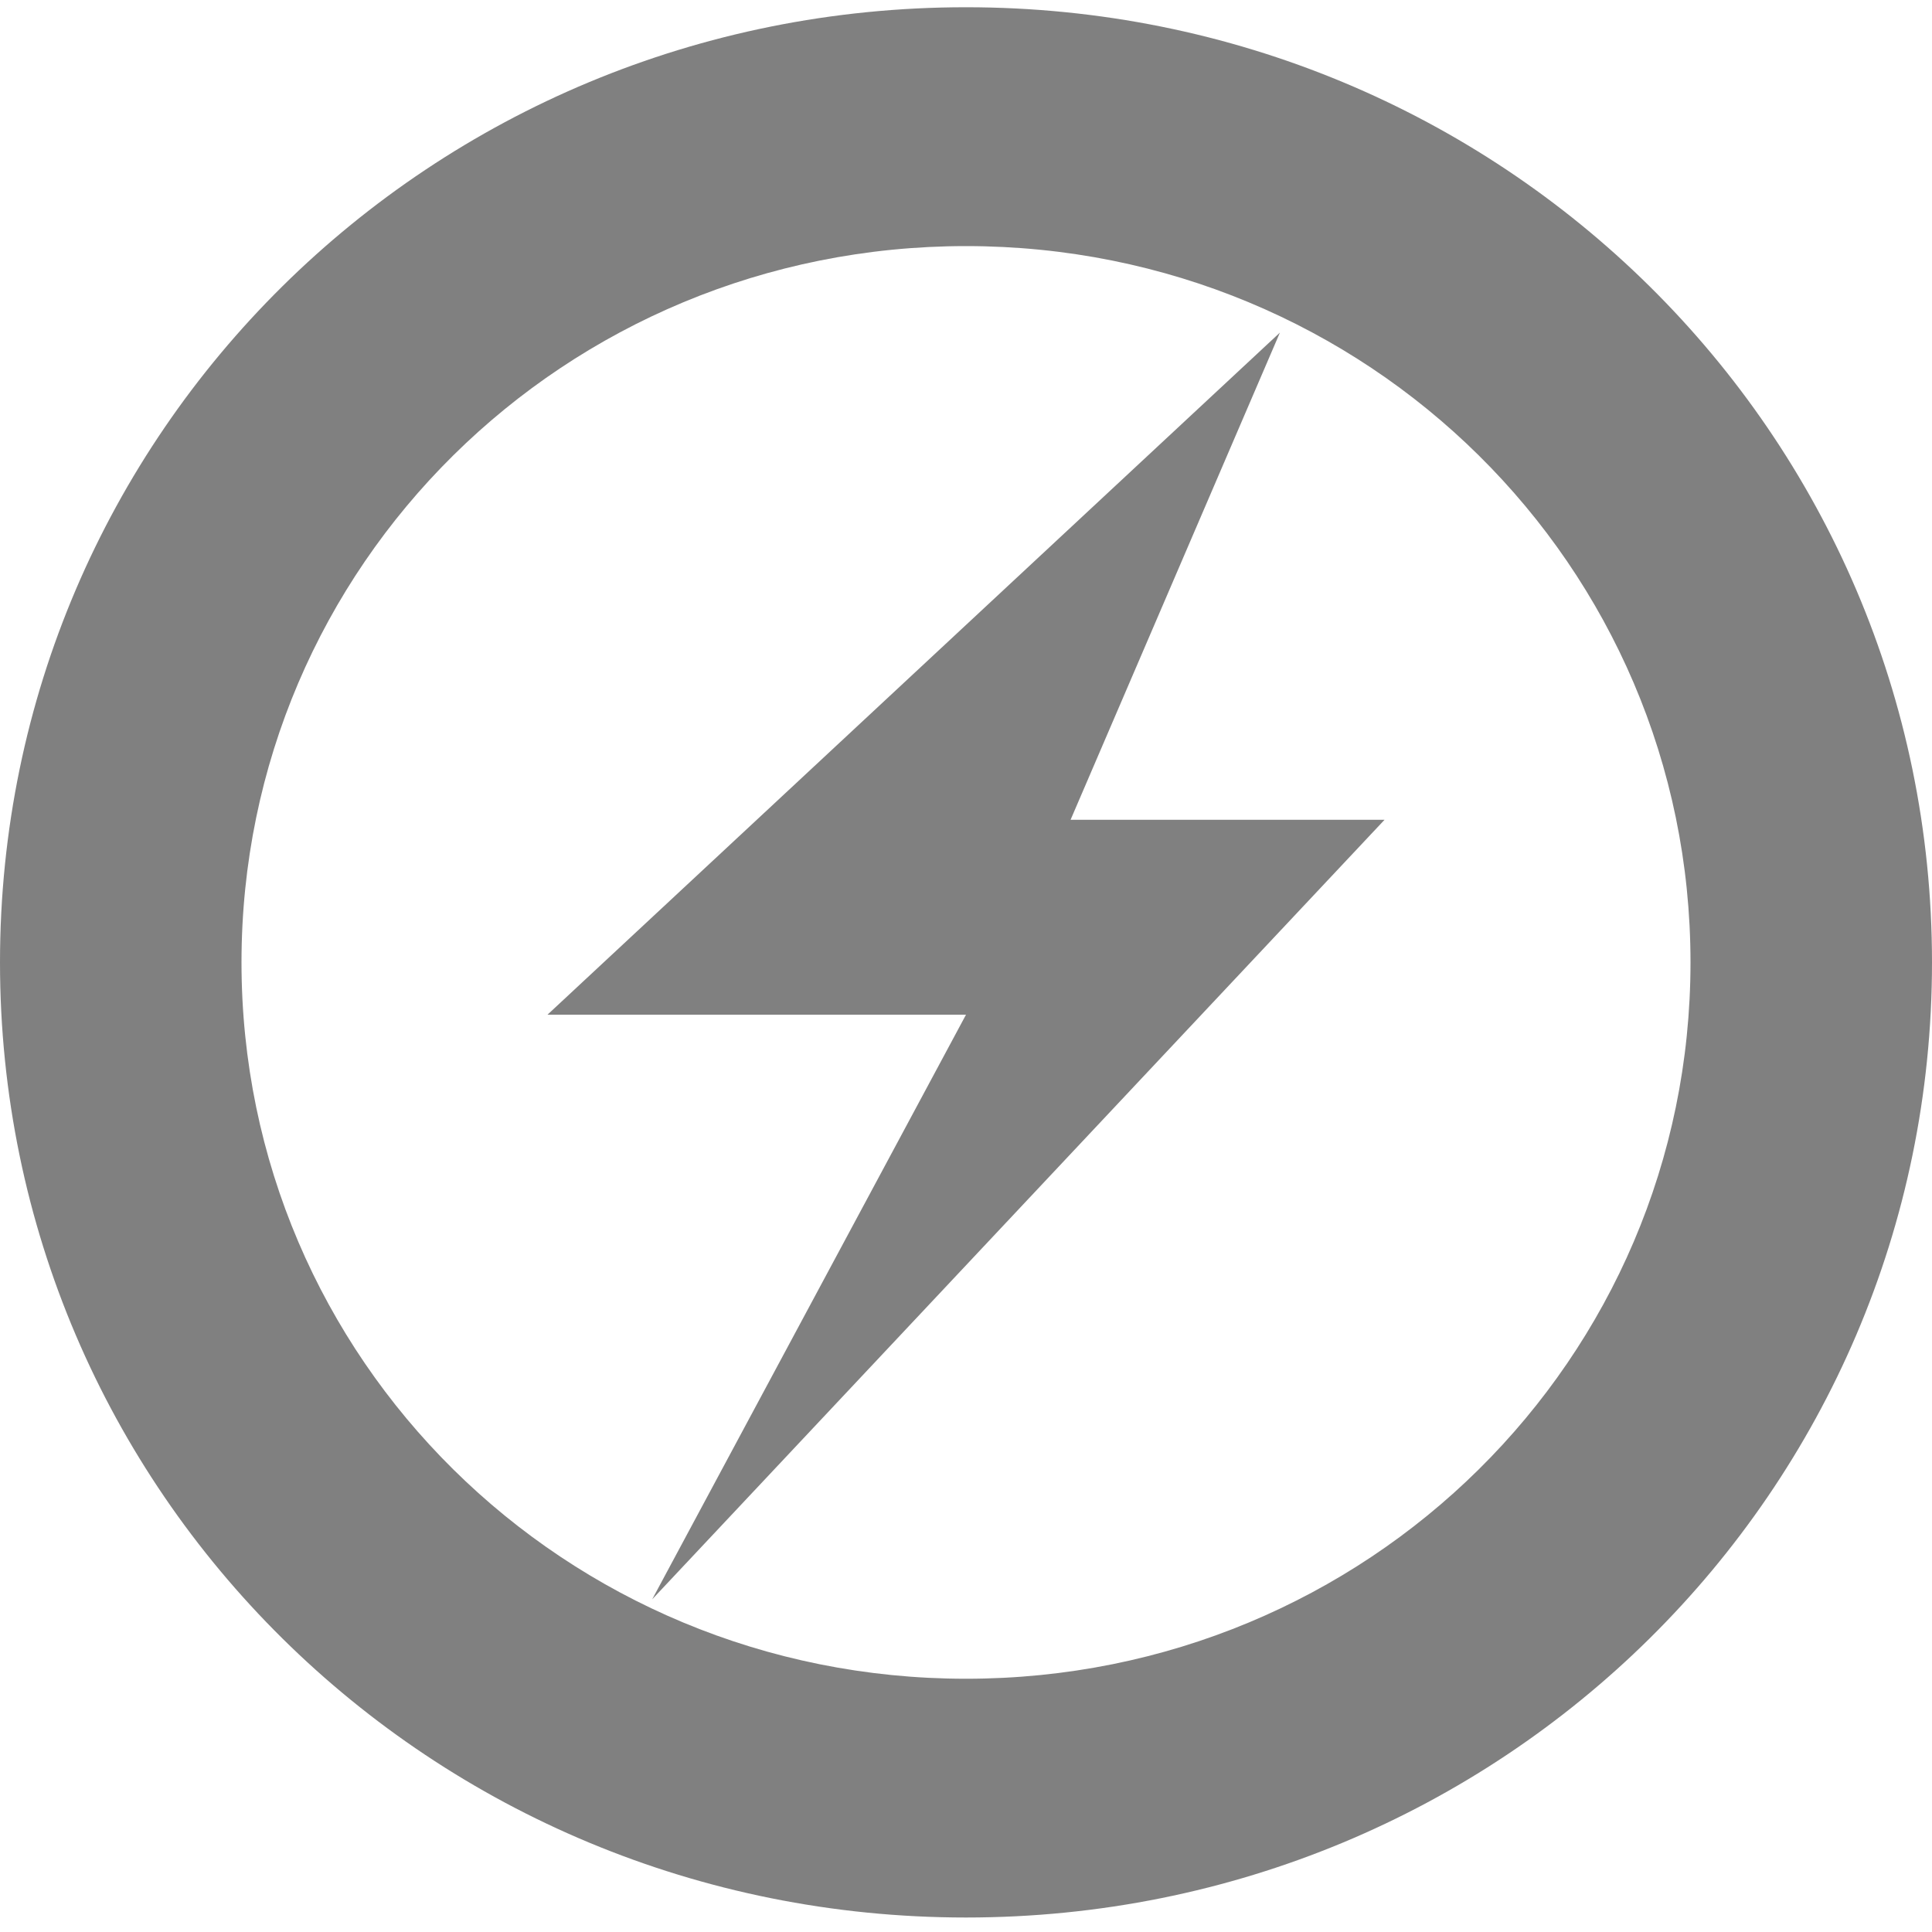
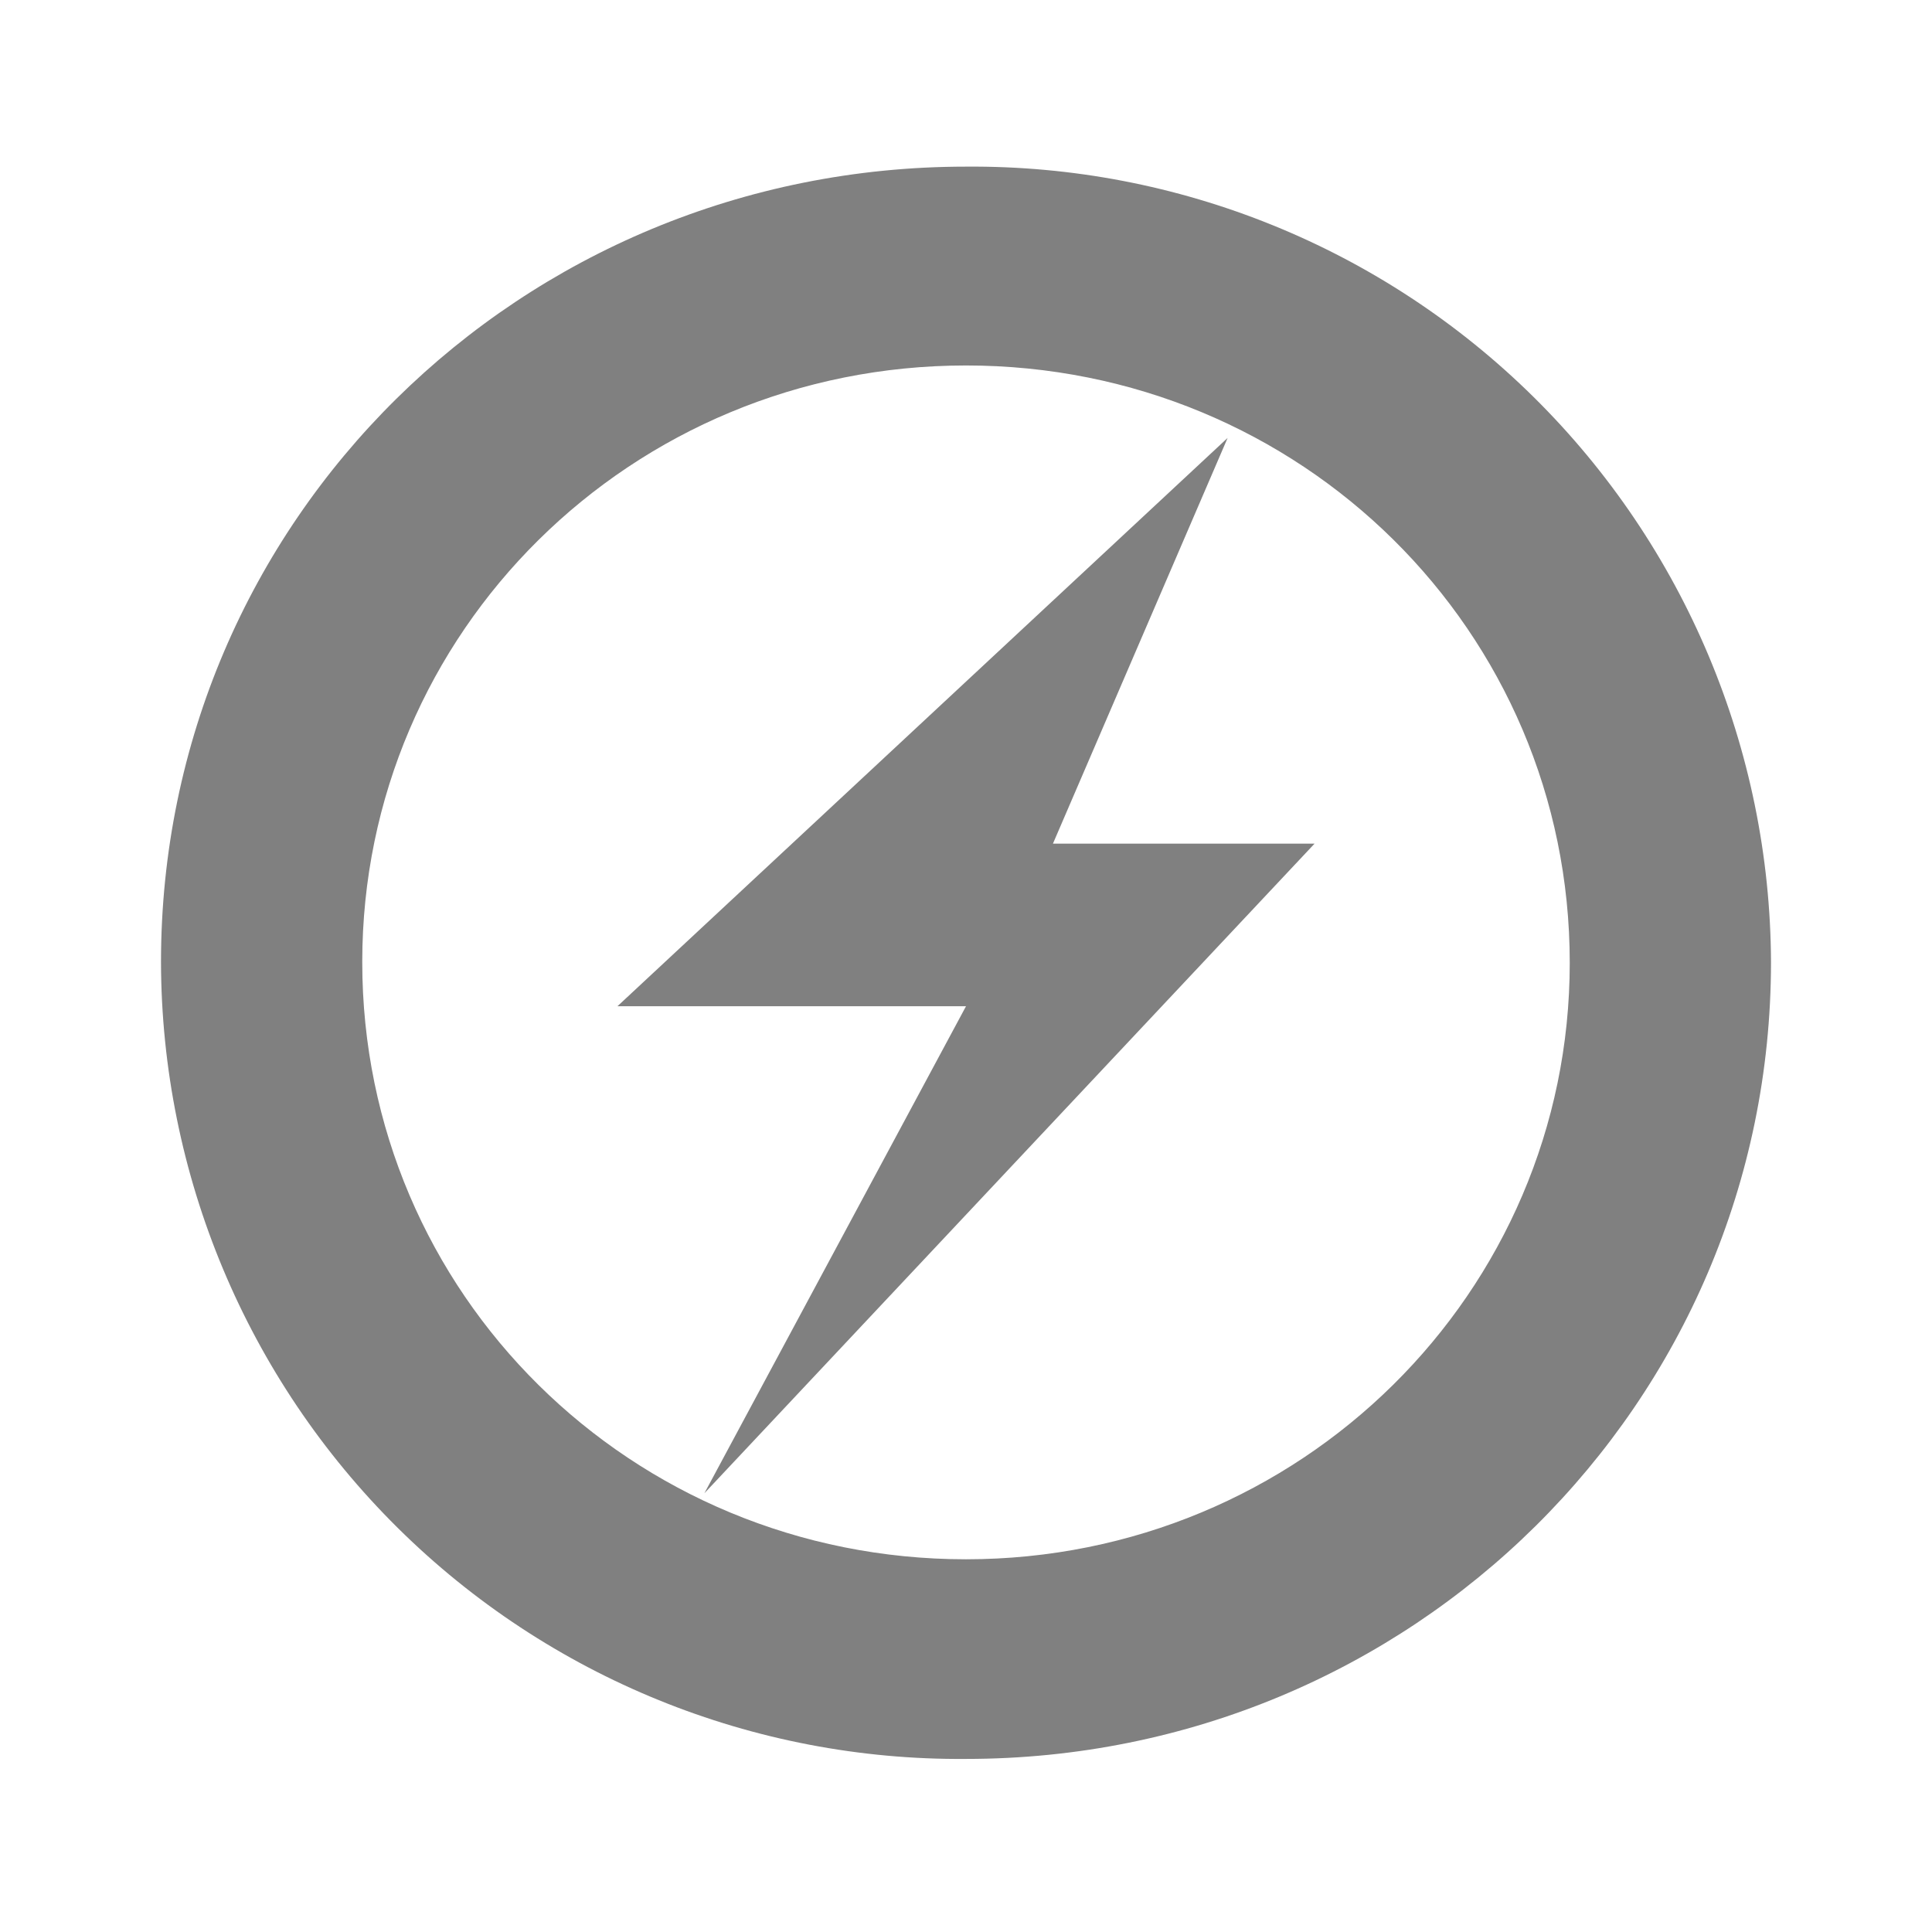
<svg xmlns="http://www.w3.org/2000/svg" width="24" height="24">
-   <path d="M12 .09C5.352.09 0 5.382 0 11.955S5.352 23.82 12 23.82s12-5.292 12-11.865S18.648.09 12 .09zm0 2.967c4.986 0 9 3.968 9 8.898s-4.014 8.899-9 8.899-9-3.97-9-8.899c0-4.93 4.014-8.898 9-8.898zm3.898 1.076l-9.097 8.472H12l-3.898 7.262 9.097-9.683h-3.9l2.6-6.051z" fill="gray" fill-opacity=".996" />
+   <path d="M12 2.07c-5.54 0-10 4.4-10 9.88a9.92 9.92 0 0 0 10 9.9c5.54 0 10-4.42 10-9.9a9.92 9.92 0 0 0-10-9.88zm0 2.47c4.16 0 7.5 3.3 7.5 7.42 0 4.1-3.35 7.41-7.5 7.41-4.16 0-7.5-3.3-7.5-7.42 0-4.1 3.34-7.41 7.5-7.41zm3.25.9L7.67 12.5H12l-3.25 6.05 7.58-8.07h-3.25l2.17-5.04z" fill="gray" stroke-width=".83" />
</svg>
